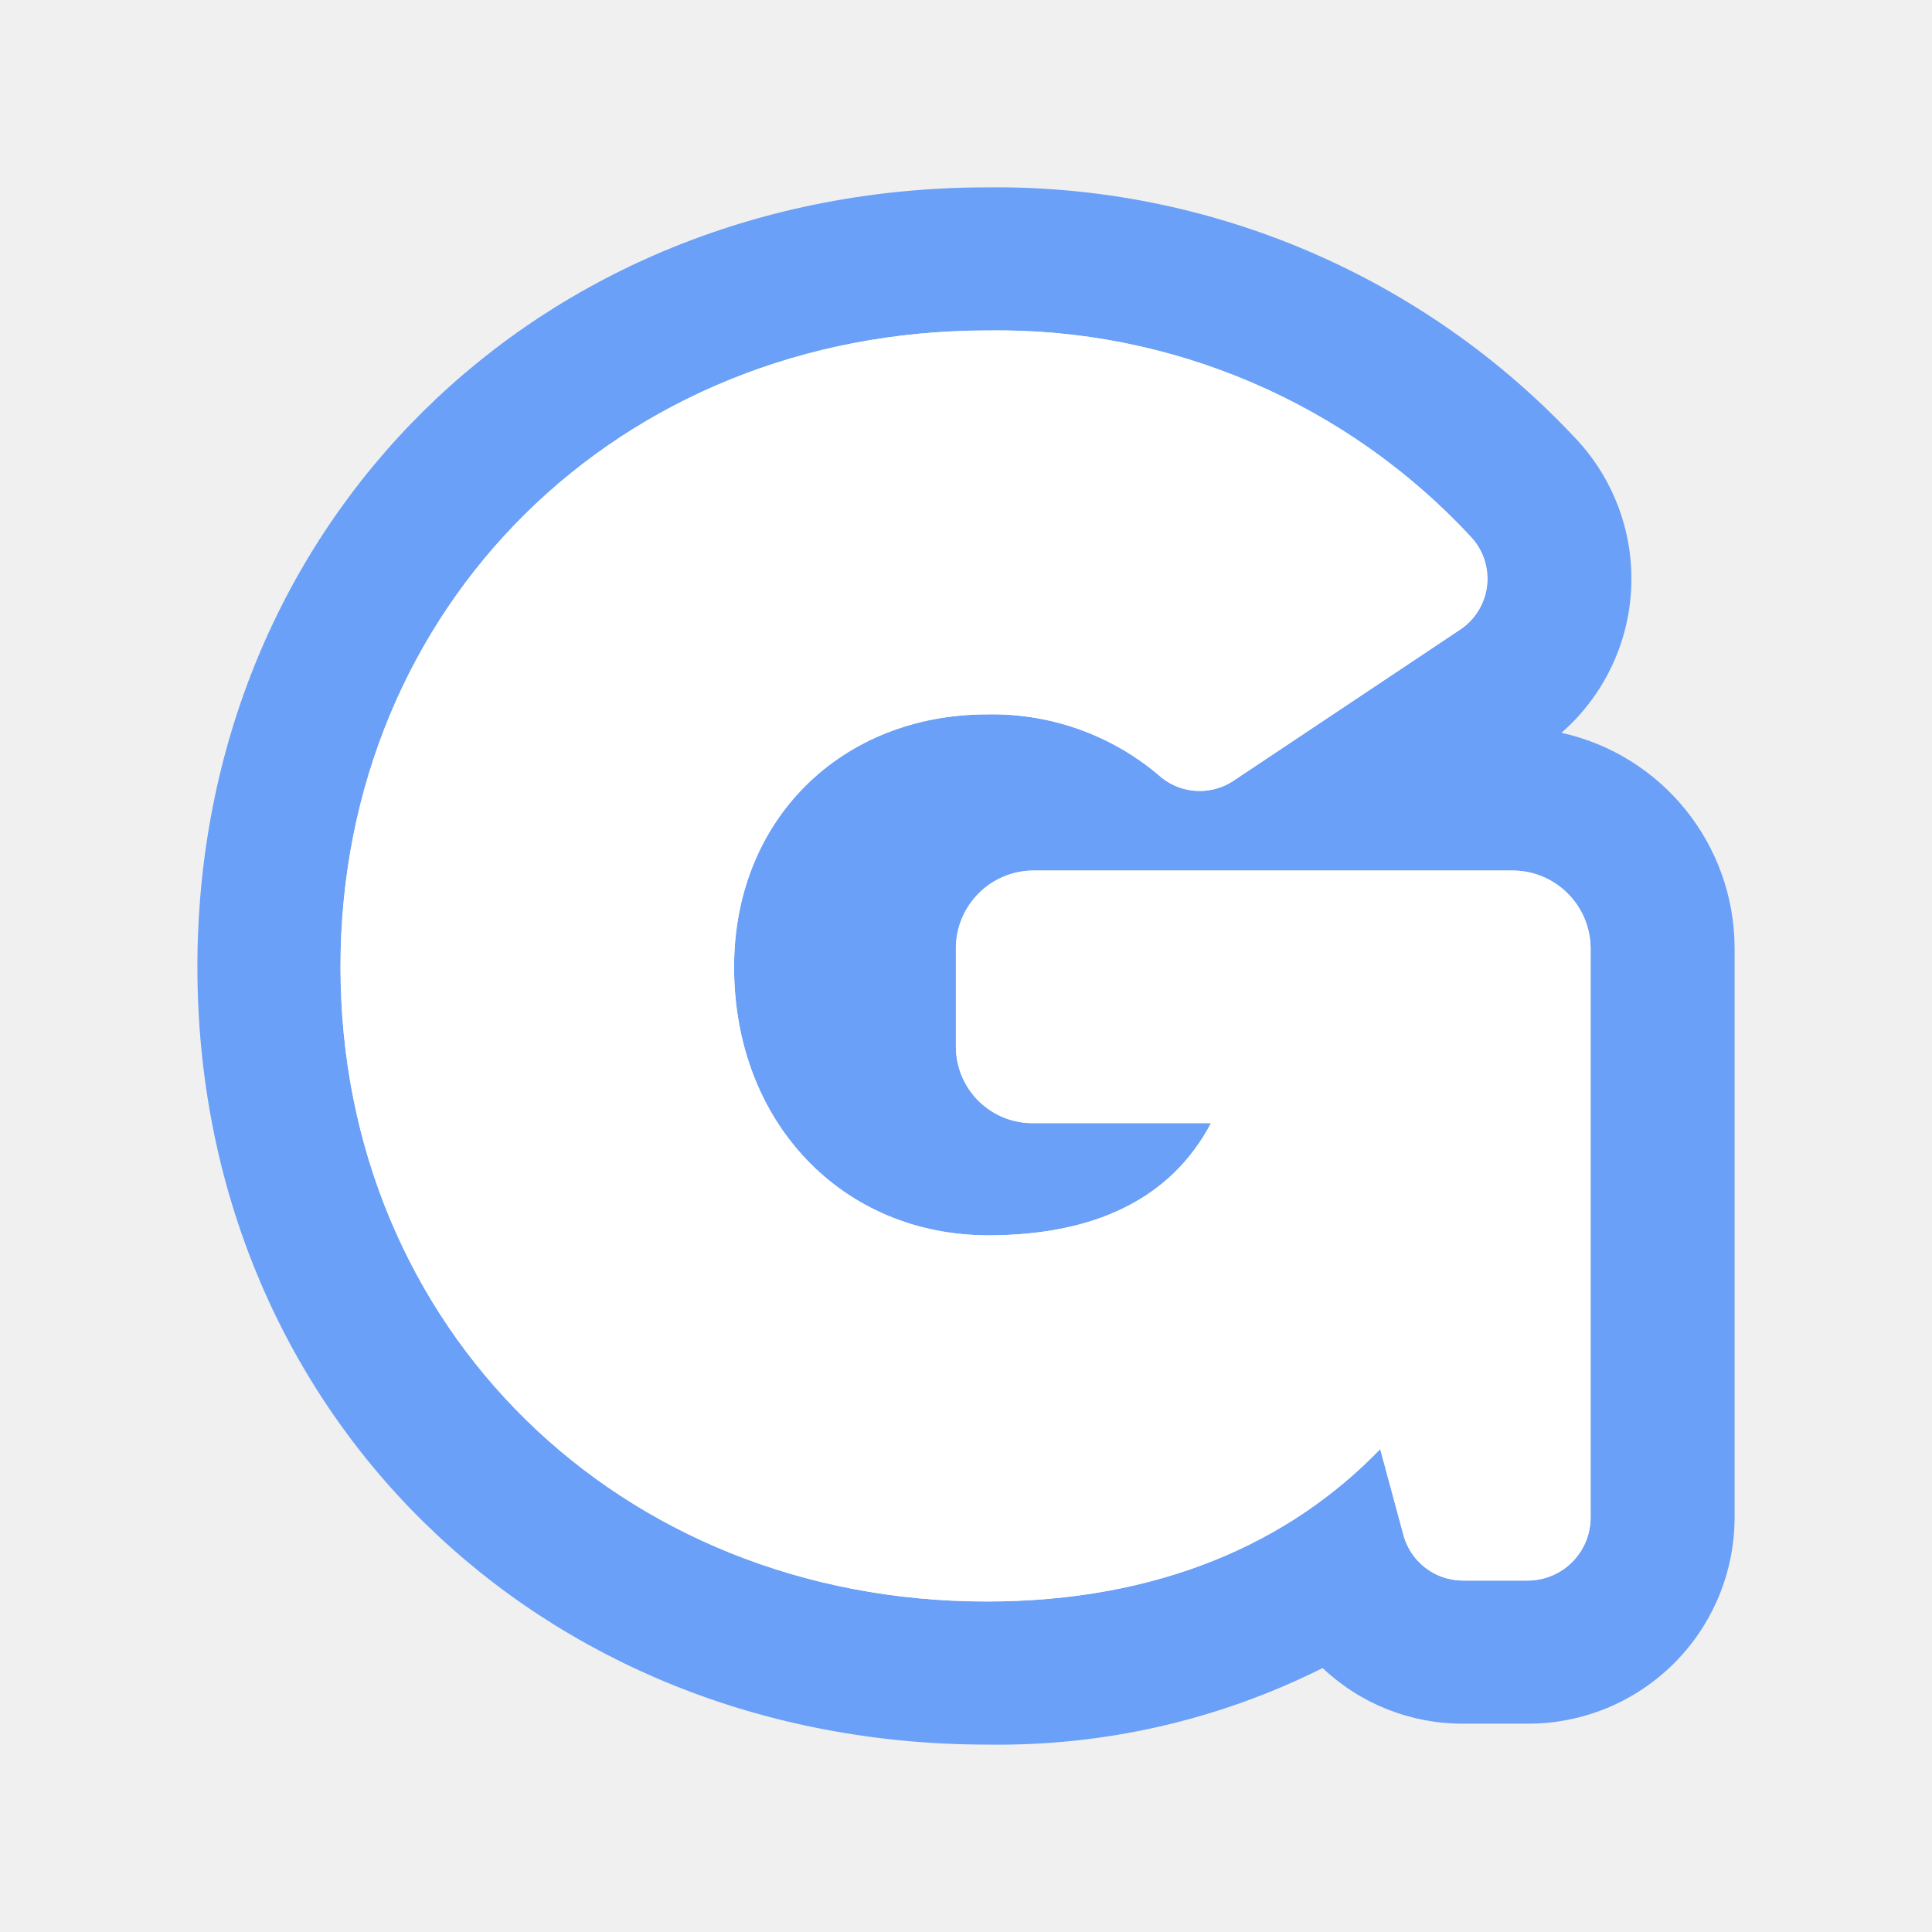
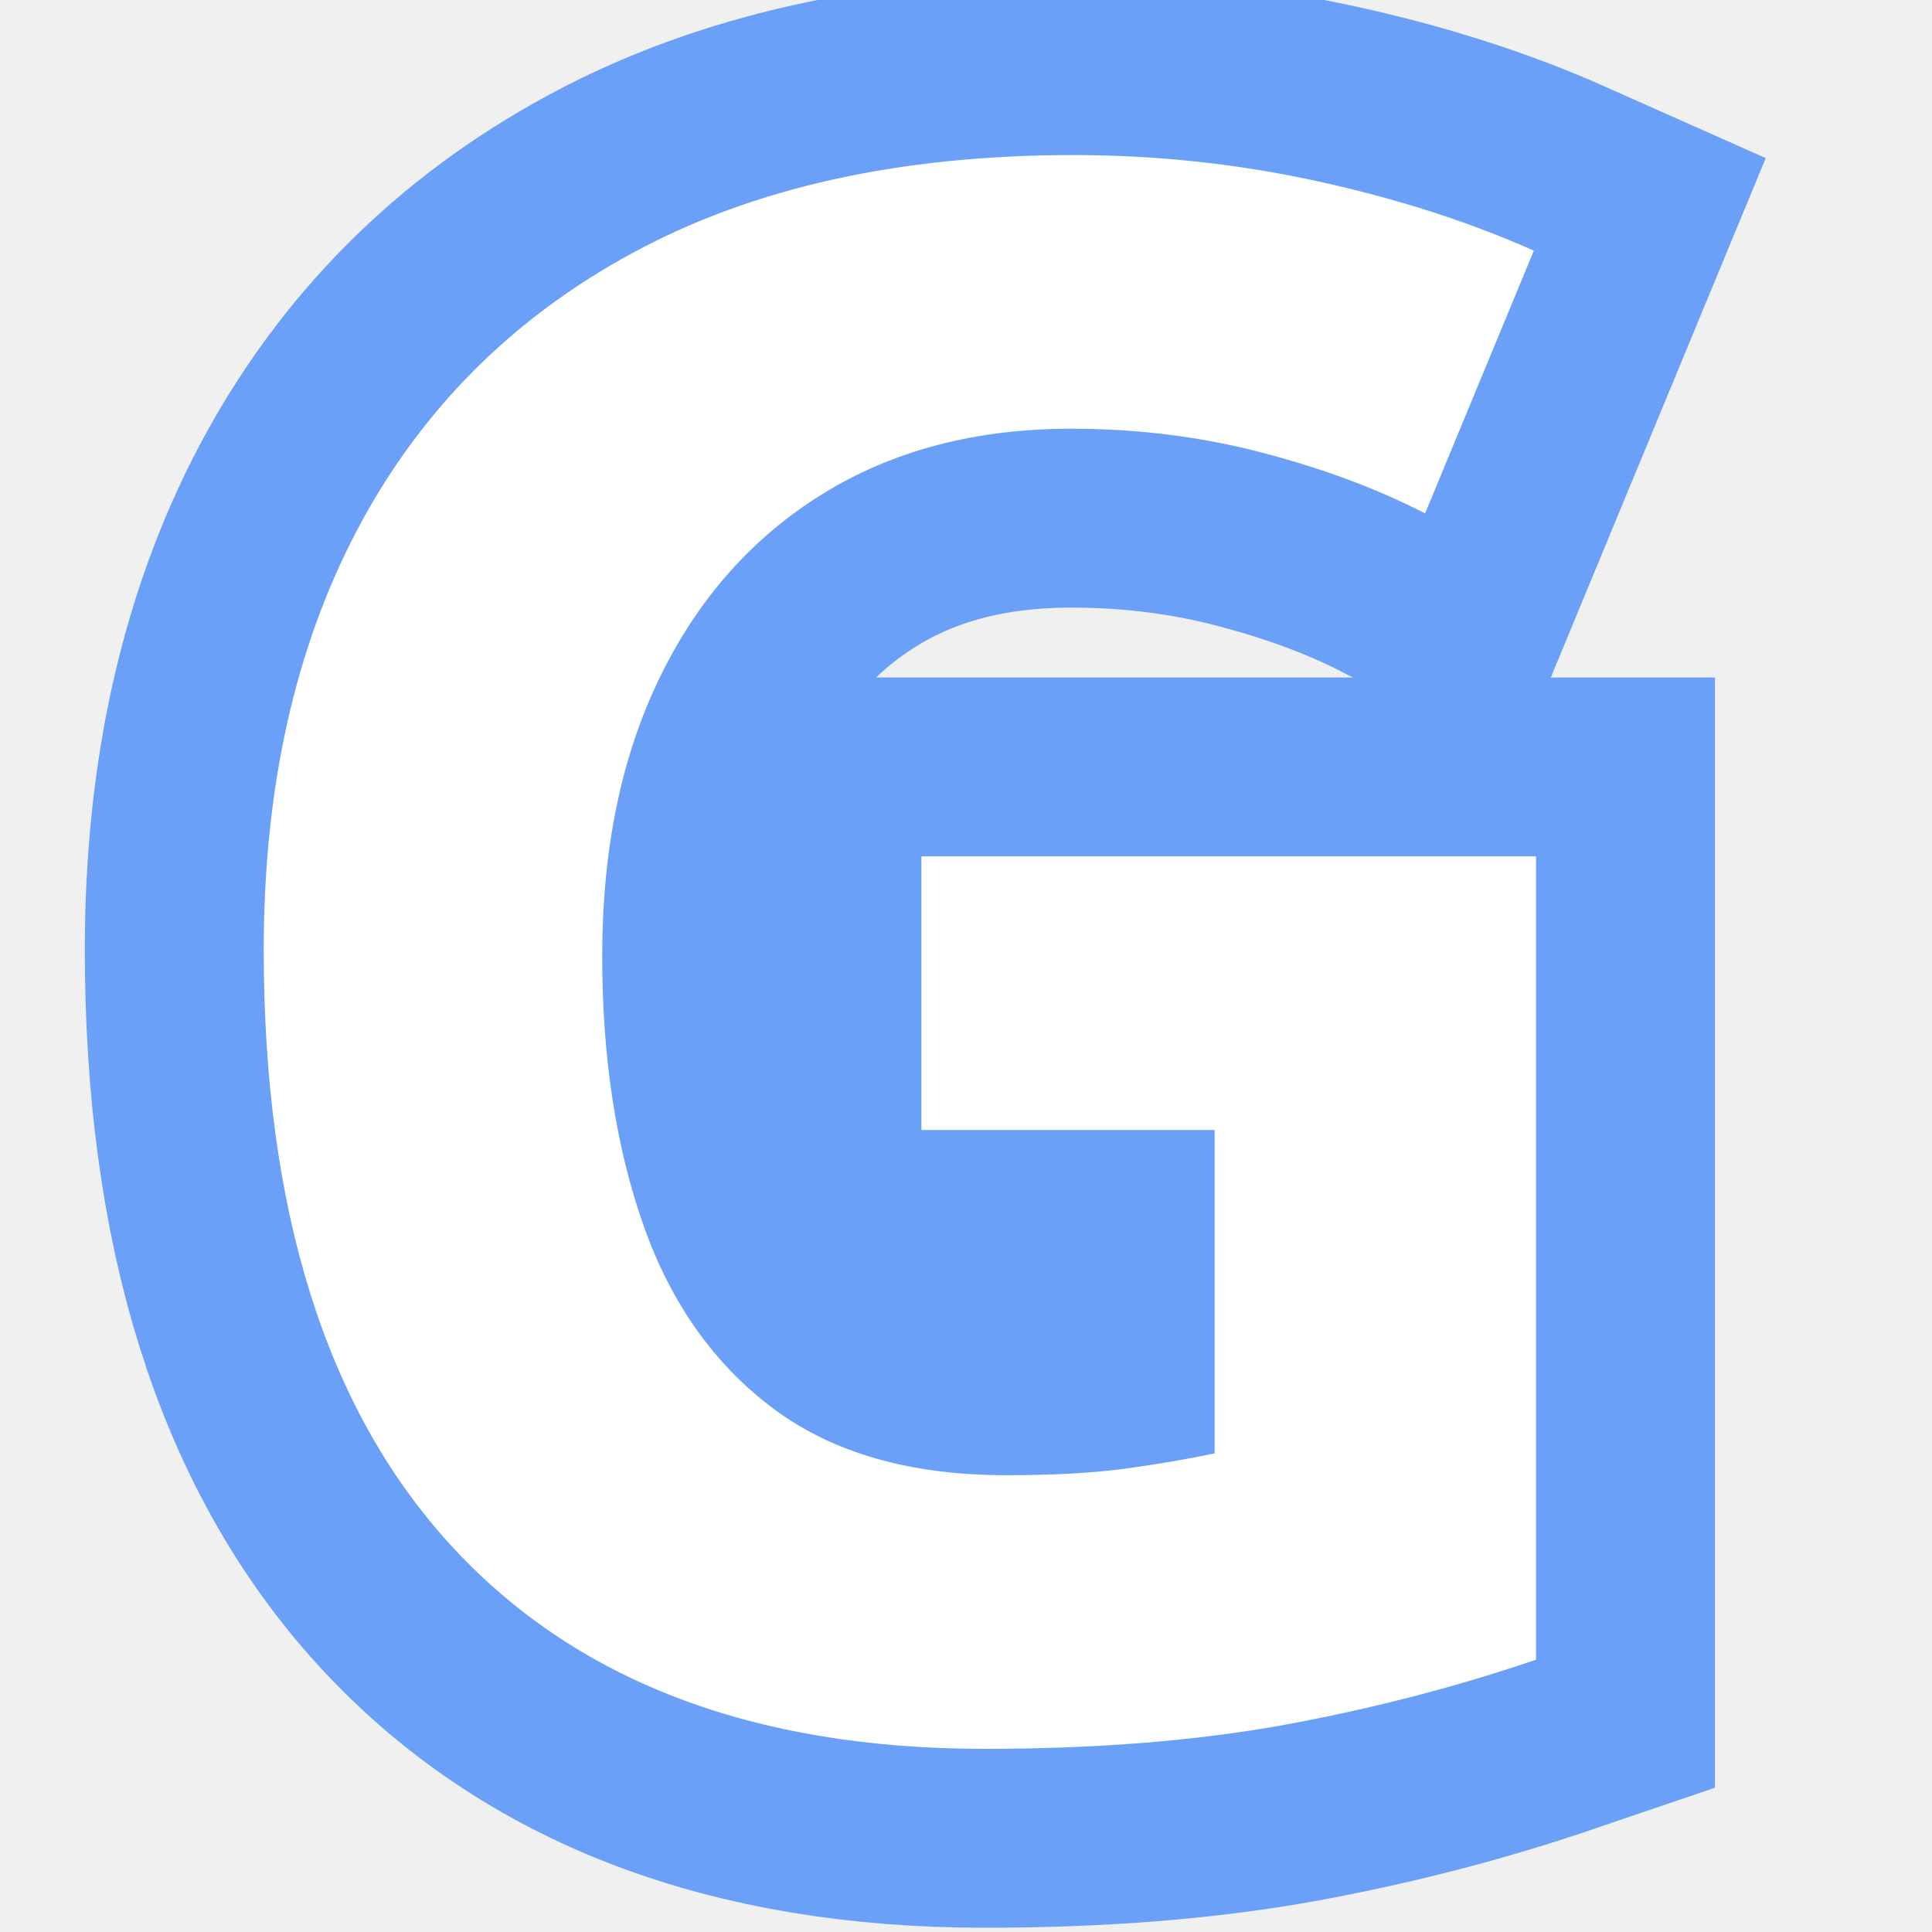
- <svg xmlns="http://www.w3.org/2000/svg" viewBox="0 0 108 108" version="1.1" id="svg85" width="108" height="108">
-   <defs id="defs62">
-     <style id="style60">.cls-1{isolation:isolate;}.cls-2{fill:#6aa0f8;}.cls-3{fill:#f5f5f5;}.cls-4{fill:#fff;}</style>
+ <svg xmlns="http://www.w3.org/2000/svg" viewBox="0 0 108 108" version="1.1" id="svg54" width="108" height="108">
+   <defs id="defs35">
+     <style id="style33">.cls-1{fill:#6aa0f8;}.cls-2{isolation:isolate;}.cls-3{fill:#f5f5f5;}.cls-4{fill:#fff;}</style>
  </defs>
-   <g id="Capa_2" data-name="Capa 2" transform="translate(11.035,10.47414)">
-     <g id="Capa_1-2" data-name="Capa 1">
-       <g id="Layer_1-2" data-name="Layer 1-2">
-         <g class="cls-1" id="g68">
-           <g class="cls-1" id="g66">
-             <path class="cls-2" d="M 44.16,87.05 C 19,87.05 0,68.36 0,43.58 0,18.8 19,0 44.16,0 a 44.33,44.33 0 0 1 33,14.16 11.43,11.43 0 0 1 -0.91,16.33 12.35,12.35 0 0 1 9.68,12 V 74.35 A 11.54,11.54 0 0 1 74.35,85.88 H 70.72 A 11.37,11.37 0 0 1 62.9,82.77 40.46,40.46 0 0 1 44.16,87.05 Z m 0,-71 C 28.11,16 16,27.85 16,43.58 c 0,15.73 12.11,27.47 28.16,27.47 6.87,0 12.31,-2 16.2,-6.07 l 9.52,-9.89 v -8.9 h -1 L 63.7,56 C 61.64,60 56.36,66.57 44.16,66.57 31.5,66.57 22,56.69 22,43.58 22,31 31.5,21.46 44.16,21.46 a 22.73,22.73 0 0 1 12,3.28 l 5.13,-3.42 A 28.82,28.82 0 0 0 44.16,16 Z" id="path64" />
-           </g>
-         </g>
-         <g class="cls-1" id="g74">
-           <g class="cls-1" id="g72">
-             <path class="cls-3" d="m 46.71,38.19 h 26.76 a 4.37,4.37 0 0 1 4.41,4.31 v 31.85 a 3.52,3.52 0 0 1 -3.53,3.53 h -3.63 a 3.45,3.45 0 0 1 -3.33,-2.65 l -1.27,-4.7 c -5.1,5.29 -12.45,8.52 -22,8.52 C 23.58,79.05 8,63.77 8,43.58 8,23.39 23.58,8 44.16,8 a 36.07,36.07 0 0 1 27.05,11.56 3.42,3.42 0 0 1 -0.68,5.2 L 57.89,33.19 A 3.42,3.42 0 0 1 53.67,32.8 14.39,14.39 0 0 0 44.16,29.46 C 36,29.46 30,35.34 30,43.58 c 0,8.72 6.08,15 14.21,15 5.88,0 10.2,-2 12.45,-6.27 h -9.9 A 4.28,4.28 0 0 1 42.4,48 v -5.5 a 4.35,4.35 0 0 1 4.31,-4.31 z" id="path70" />
-           </g>
-         </g>
-         <g class="cls-1" id="g80">
-           <g class="cls-1" id="g78">
-             <path class="cls-4" d="m 46.71,38.19 h 26.76 a 4.37,4.37 0 0 1 4.41,4.31 v 31.85 a 3.52,3.52 0 0 1 -3.53,3.53 h -3.63 a 3.45,3.45 0 0 1 -3.33,-2.65 l -1.27,-4.7 c -5.1,5.29 -12.45,8.52 -22,8.52 C 23.58,79.05 8,63.77 8,43.58 8,23.39 23.58,8 44.16,8 a 36.07,36.07 0 0 1 27.05,11.56 3.42,3.42 0 0 1 -0.68,5.2 L 57.89,33.19 A 3.42,3.42 0 0 1 53.67,32.8 14.39,14.39 0 0 0 44.16,29.46 C 36,29.46 30,35.34 30,43.58 c 0,8.72 6.08,15 14.21,15 5.88,0 10.2,-2 12.45,-6.27 h -9.9 A 4.28,4.28 0 0 1 42.4,48 v -5.5 a 4.35,4.35 0 0 1 4.31,-4.31 z" id="path76" />
-           </g>
-         </g>
-       </g>
-     </g>
-   </g>
+   <text xml:space="preserve" style="font-size:121.38px;line-height:1.25;font-family:iMPACT;-inkscape-font-specification:iMPACT;letter-spacing:-23.543px;word-spacing:0px;fill:#ffffff;fill-opacity:1;stroke:#6aa0f8;stroke-width:20;stroke-linecap:round;stroke-miterlimit:4;stroke-dasharray:none;stroke-opacity:1;paint-order:stroke markers fill" x="7.694" y="96.544" id="text872">
+     <tspan id="tspan870" x="7.694" y="96.544" style="font-style:normal;font-variant:normal;font-weight:900;font-stretch:normal;font-family:'MADE Tommy Soft';-inkscape-font-specification:'MADE Tommy Soft Heavy';fill:#ffffff;fill-opacity:1;stroke:#6aa0f8;stroke-width:20;stroke-linecap:round;stroke-miterlimit:4;stroke-dasharray:none;stroke-opacity:1;paint-order:stroke markers fill">G</tspan>
+   </text>
</svg>
